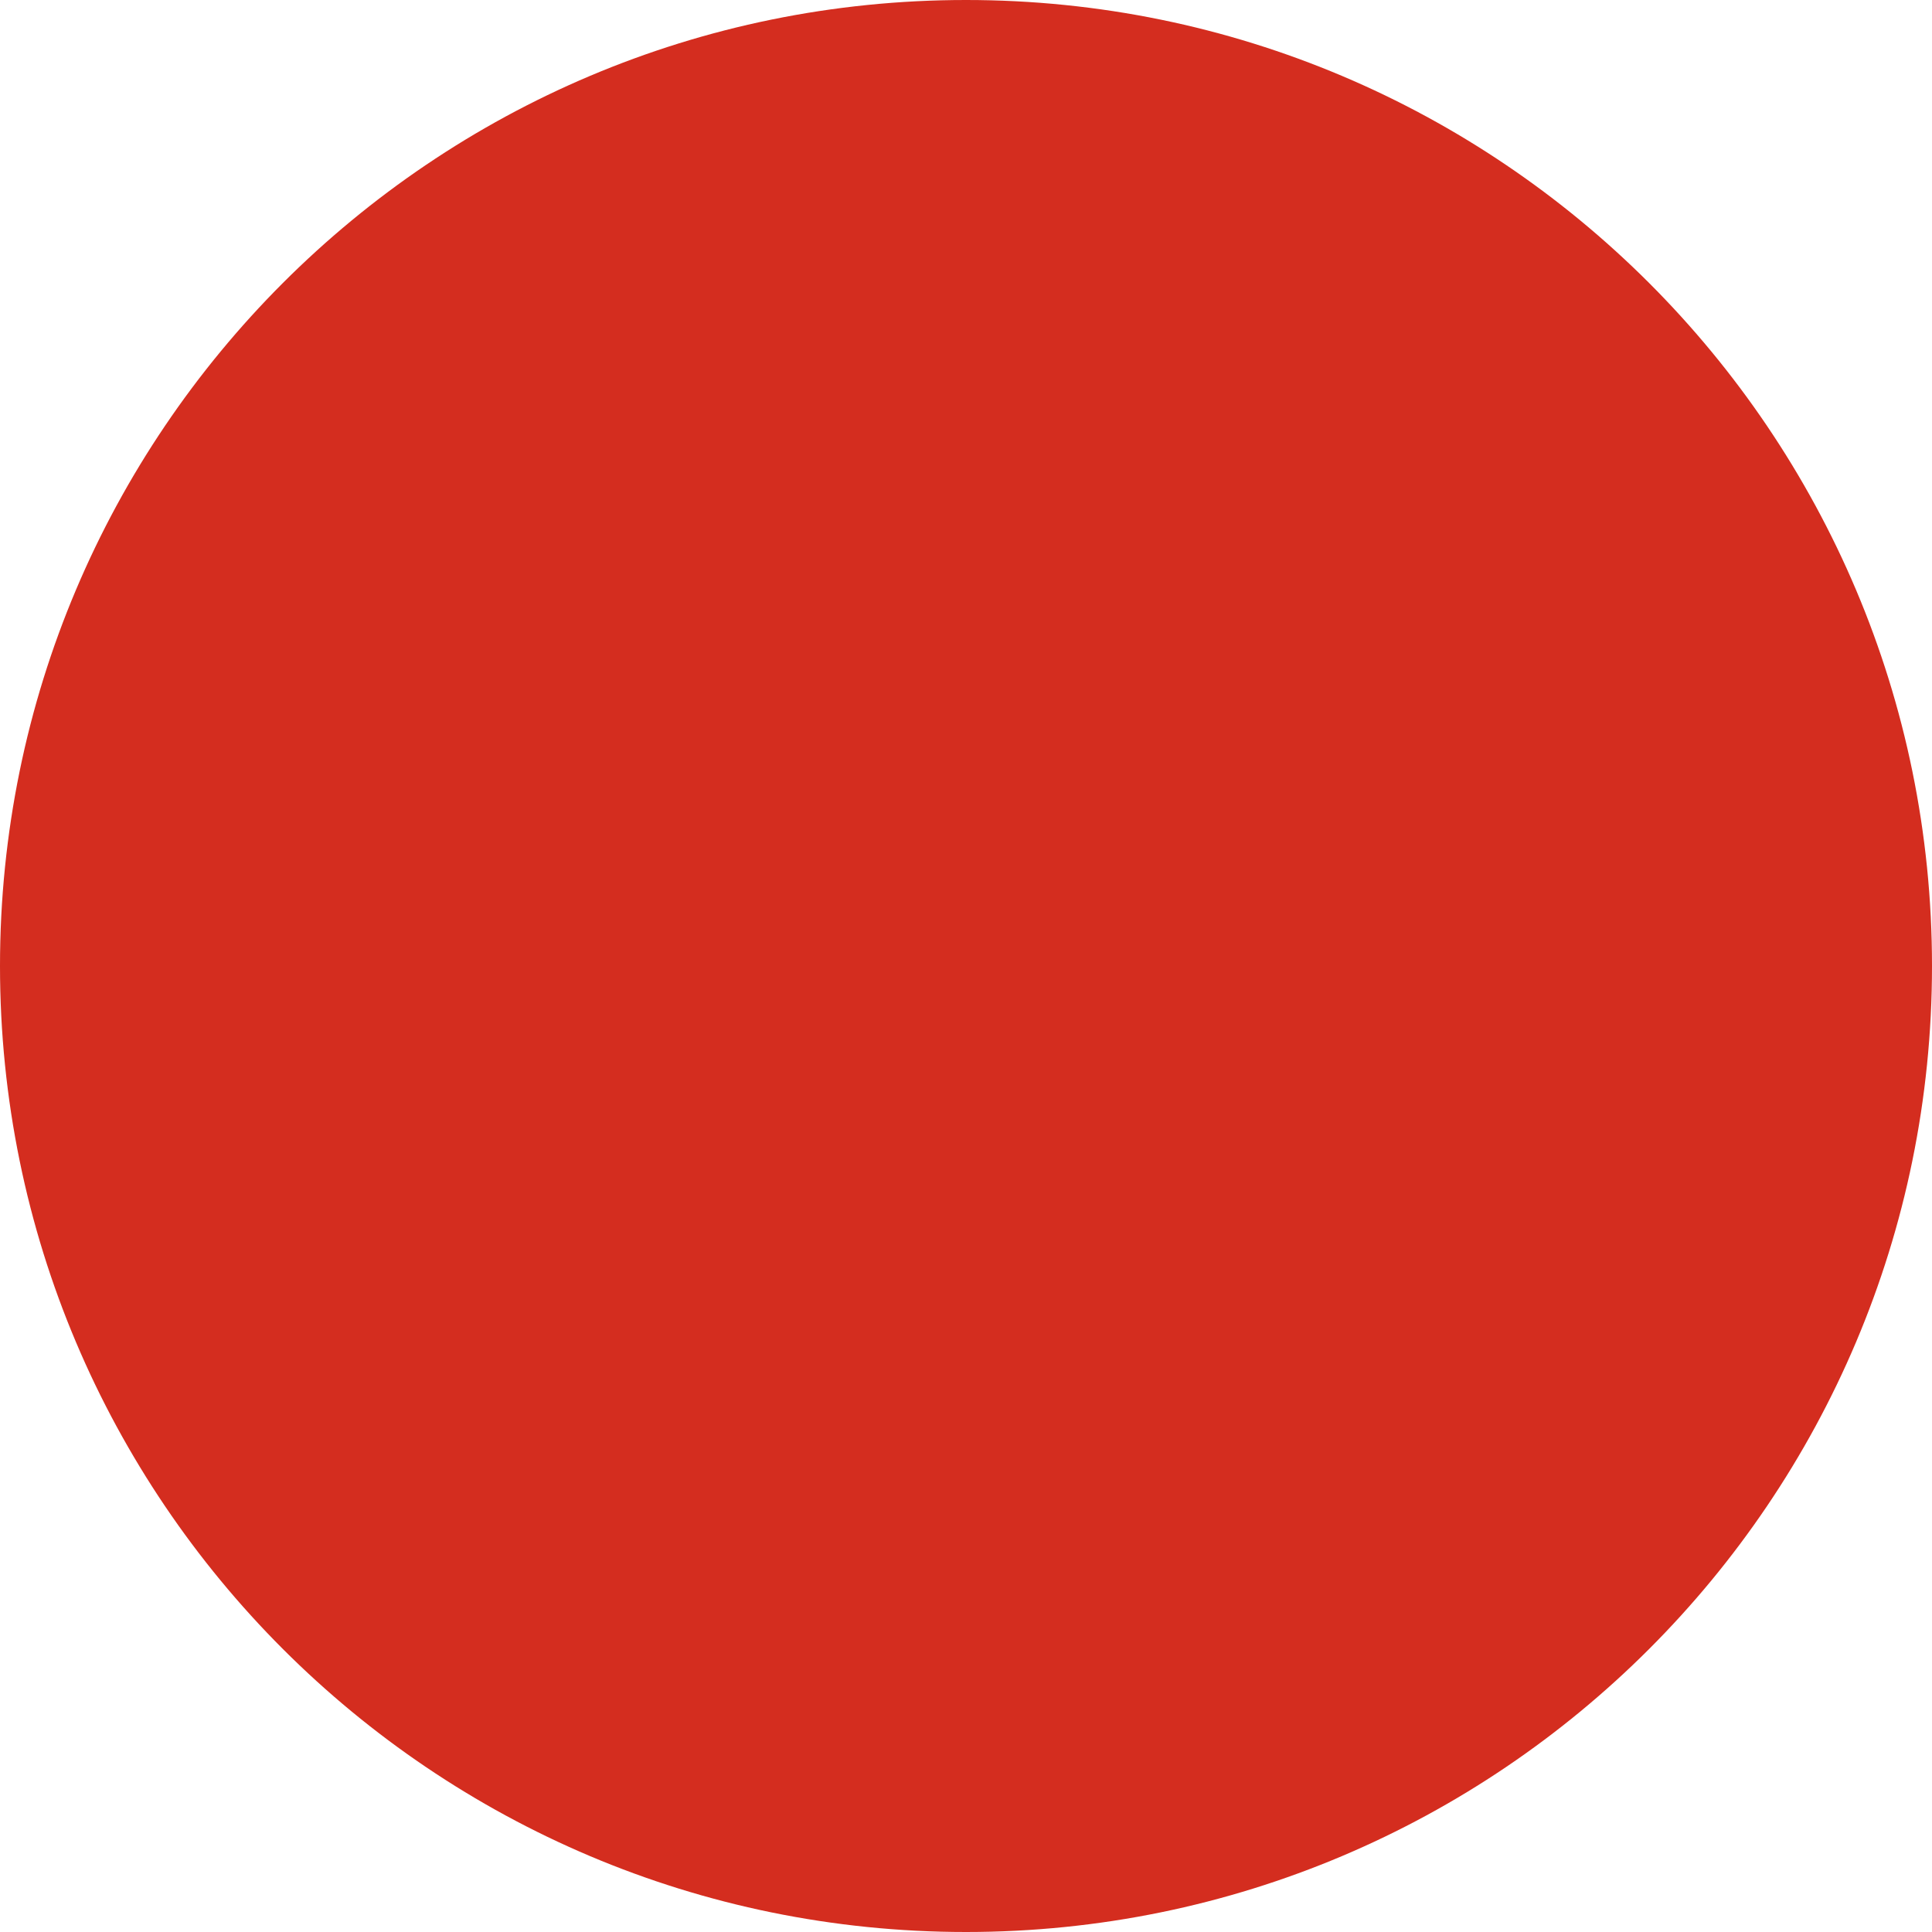
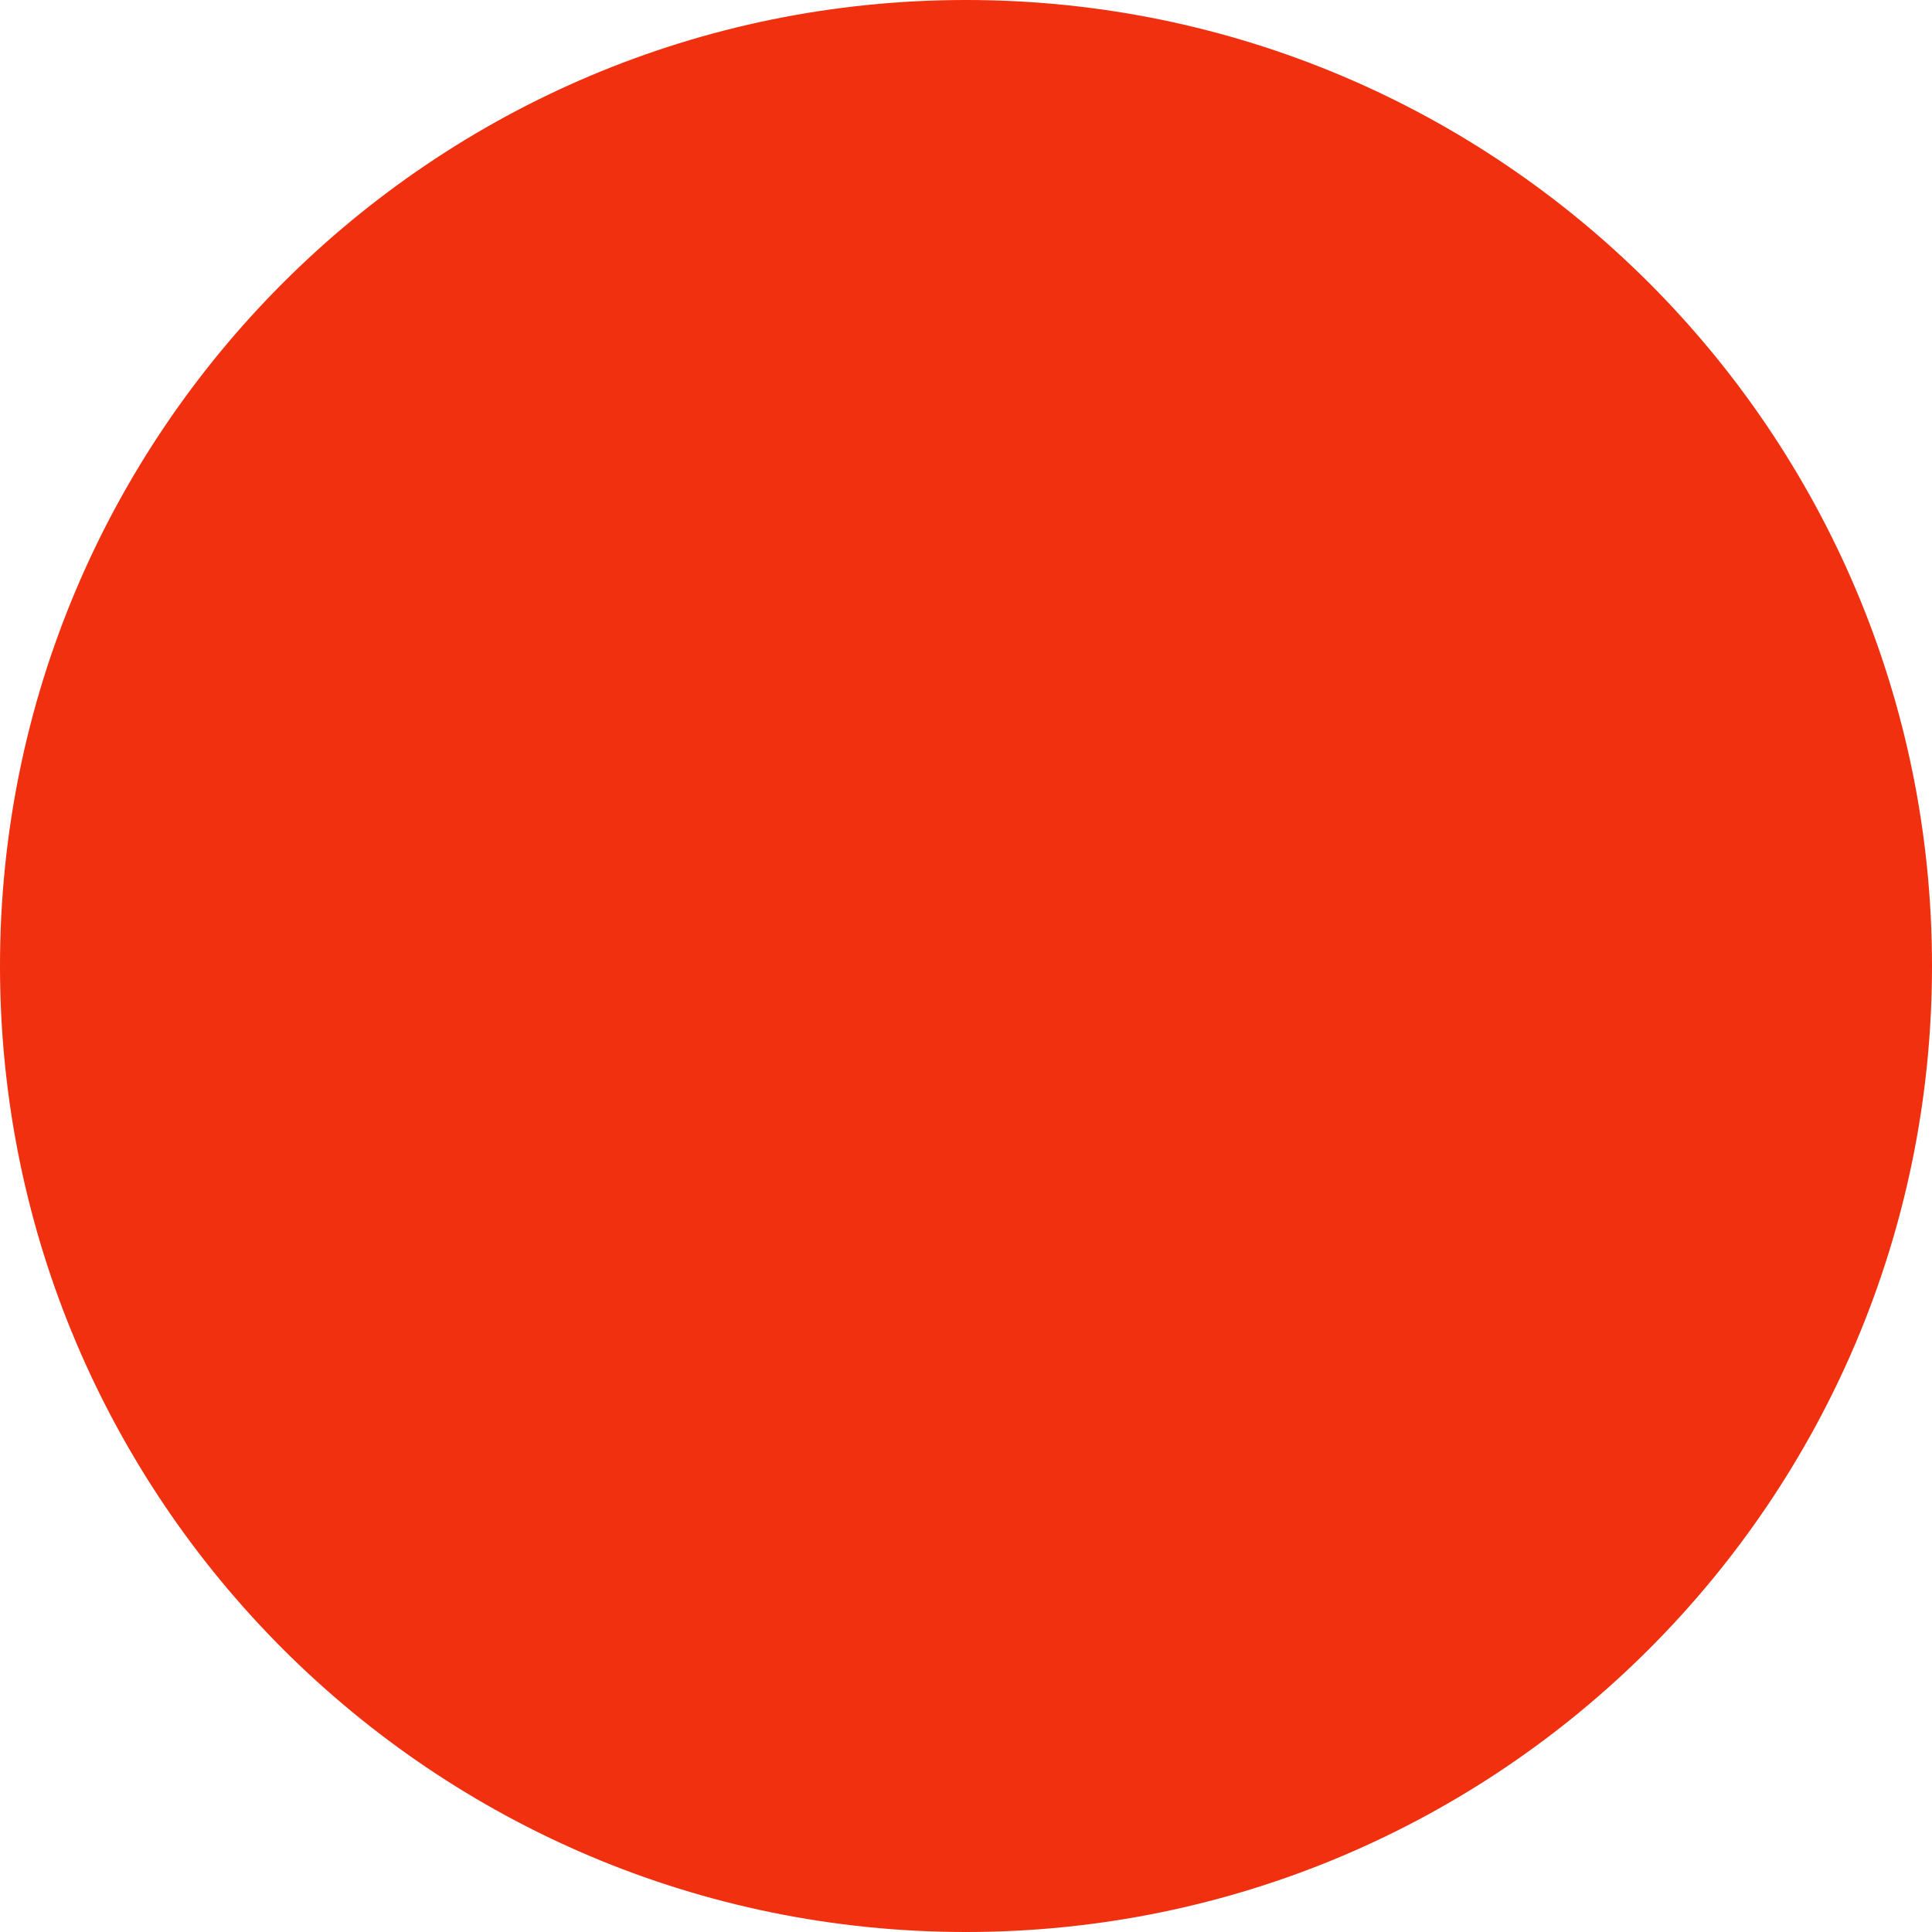
<svg xmlns="http://www.w3.org/2000/svg" preserveAspectRatio="none" overflow="visible" style="display: block;" width="110.476" height="110.476" viewBox="0 0 110.476 110.476" fill="none">
-   <path id="Vector" d="M55.238 110.476C85.745 110.476 110.476 85.745 110.476 55.238C110.476 24.731 85.745 0 55.238 0C24.731 0 0 24.731 0 55.238C0 85.745 24.731 110.476 55.238 110.476Z" fill="#D42D1F" />
+   <path id="Vector" d="M55.238 110.476C85.745 110.476 110.476 85.745 110.476 55.238C110.476 24.731 85.745 0 55.238 0C24.731 0 0 24.731 0 55.238C0 85.745 24.731 110.476 55.238 110.476Z" fill="#F0300F" />
</svg>
